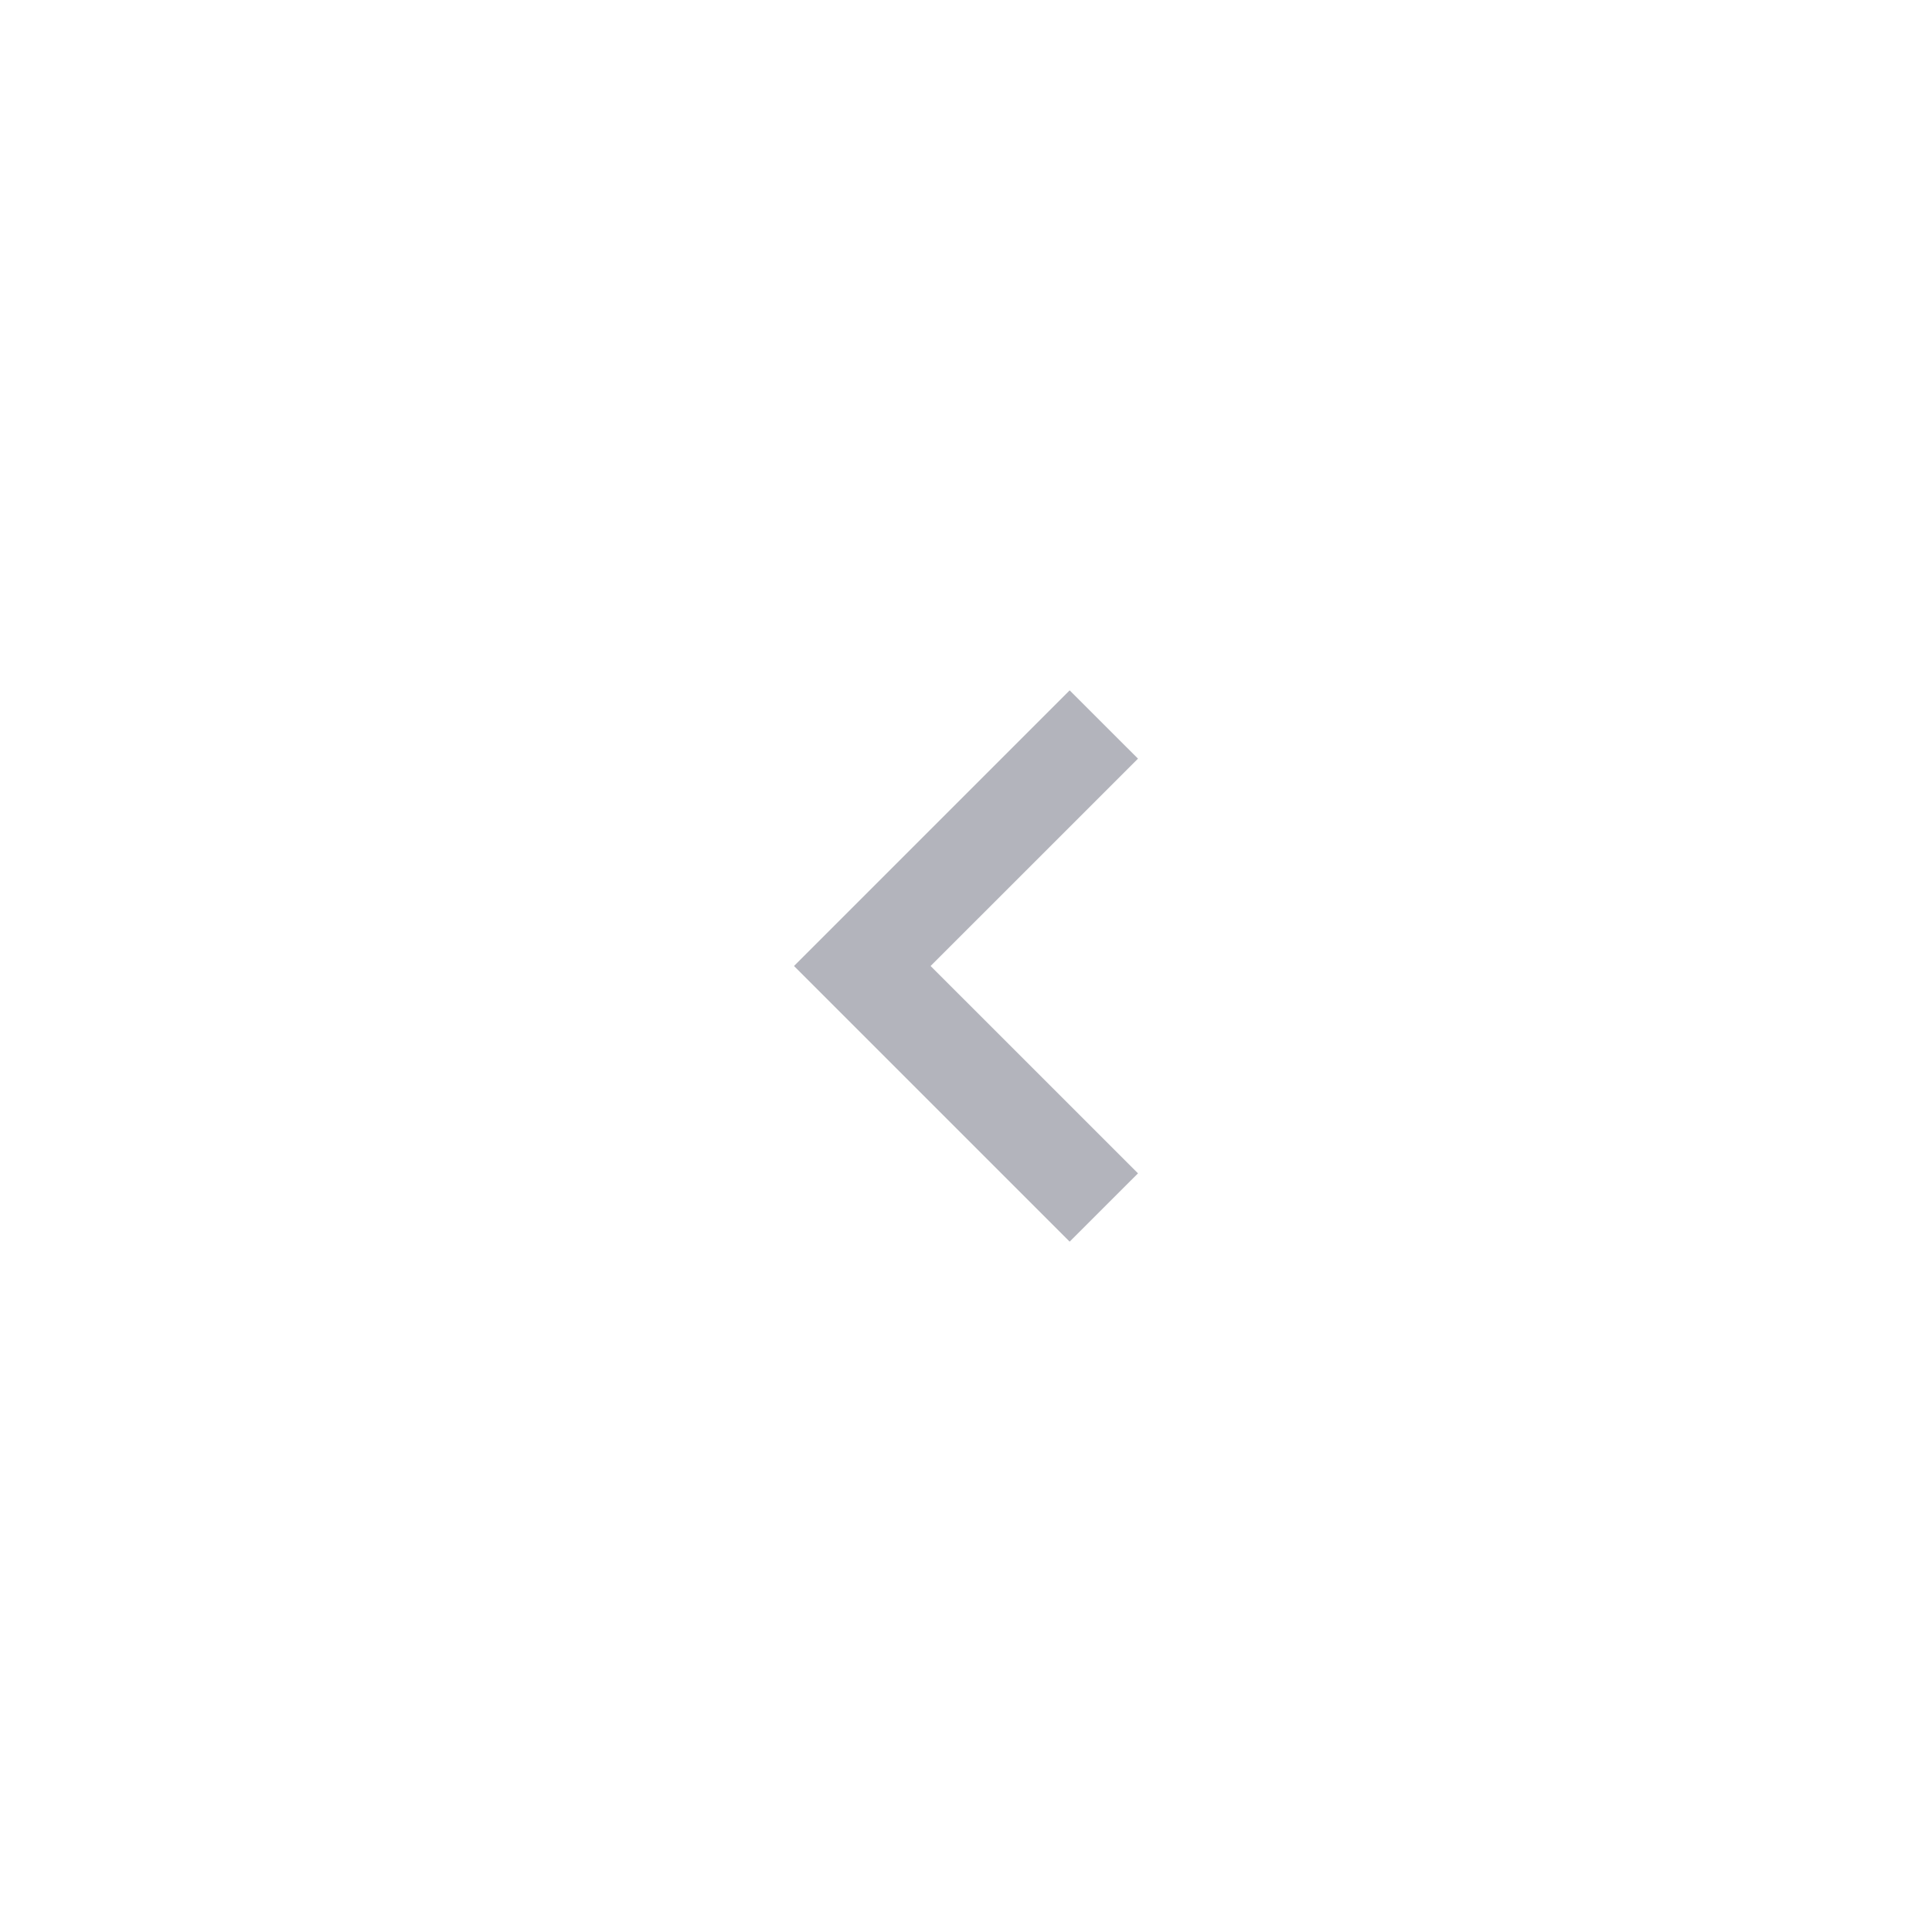
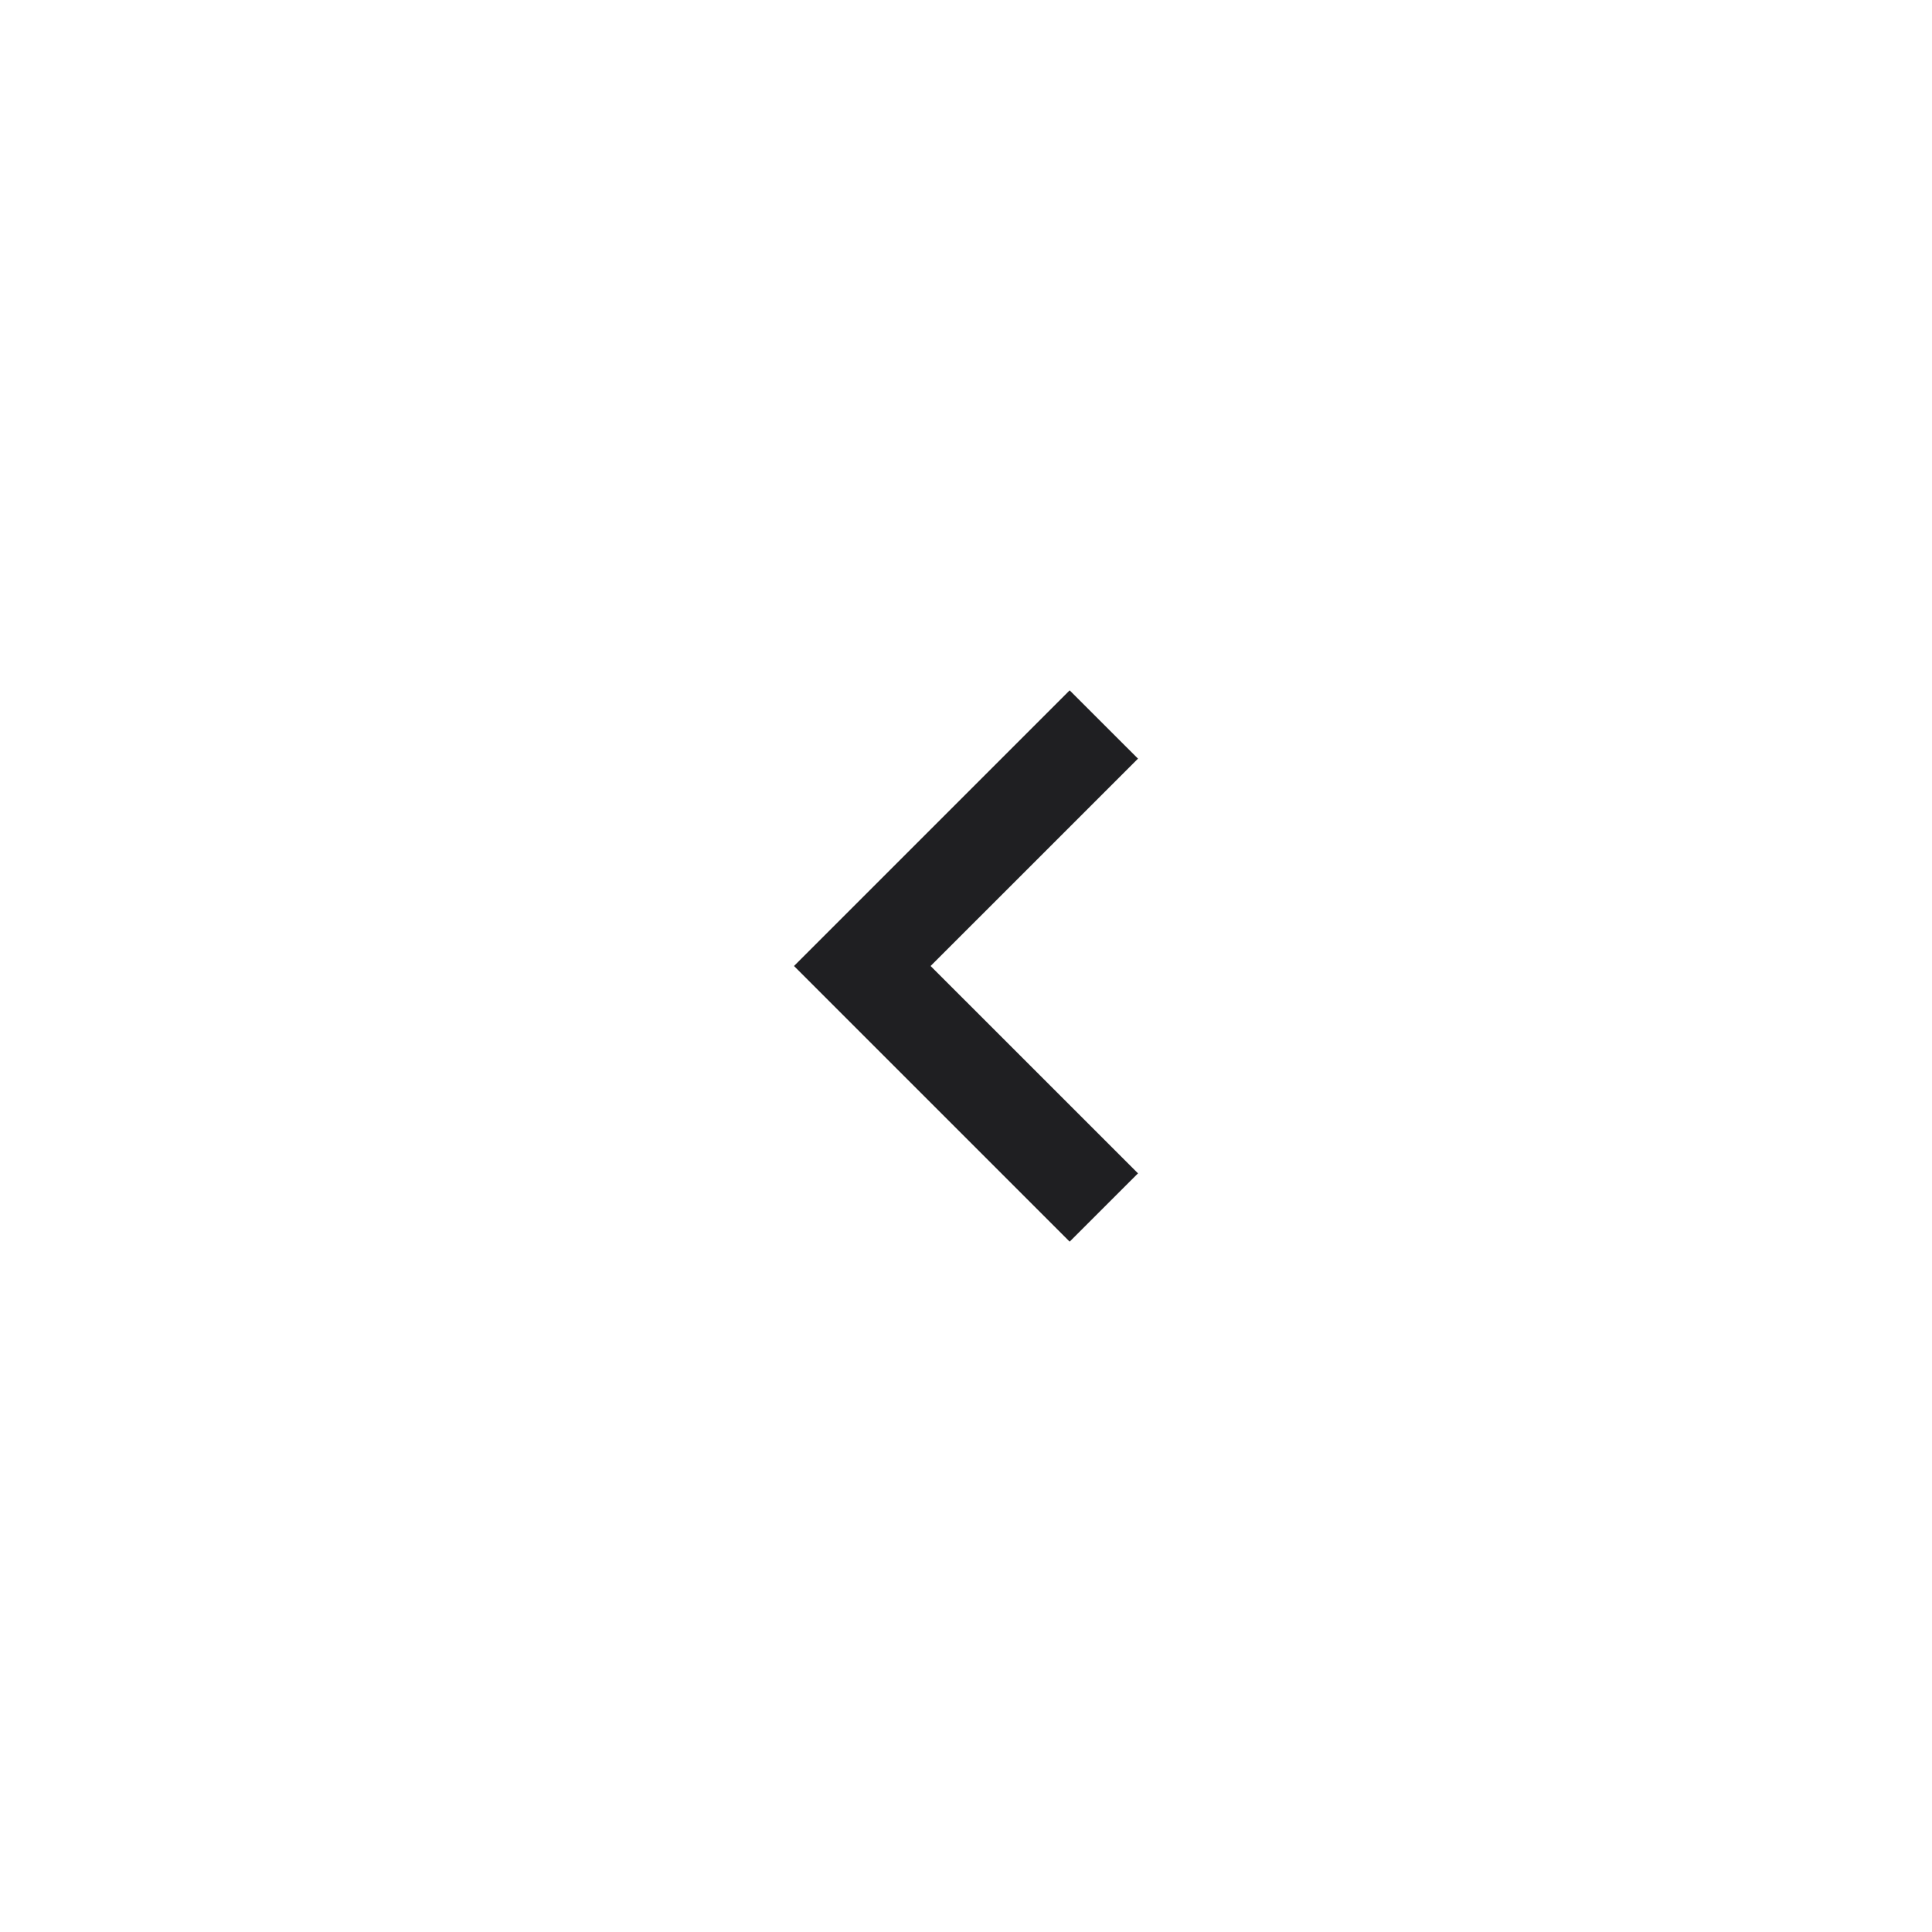
<svg xmlns="http://www.w3.org/2000/svg" width="40" height="40" viewBox="0 0 40 40" fill="none">
-   <path d="M22.146 14.293L16.439 20L22.146 25.707L23.561 24.293L19.267 20L23.561 15.707L22.146 14.293Z" fill="#B3B4BC" />
+   <path d="M22.146 14.293L16.439 20L22.146 25.707L23.561 24.293L19.267 20L23.561 15.707L22.146 14.293Z" fill="#1F1F22" />
</svg>
